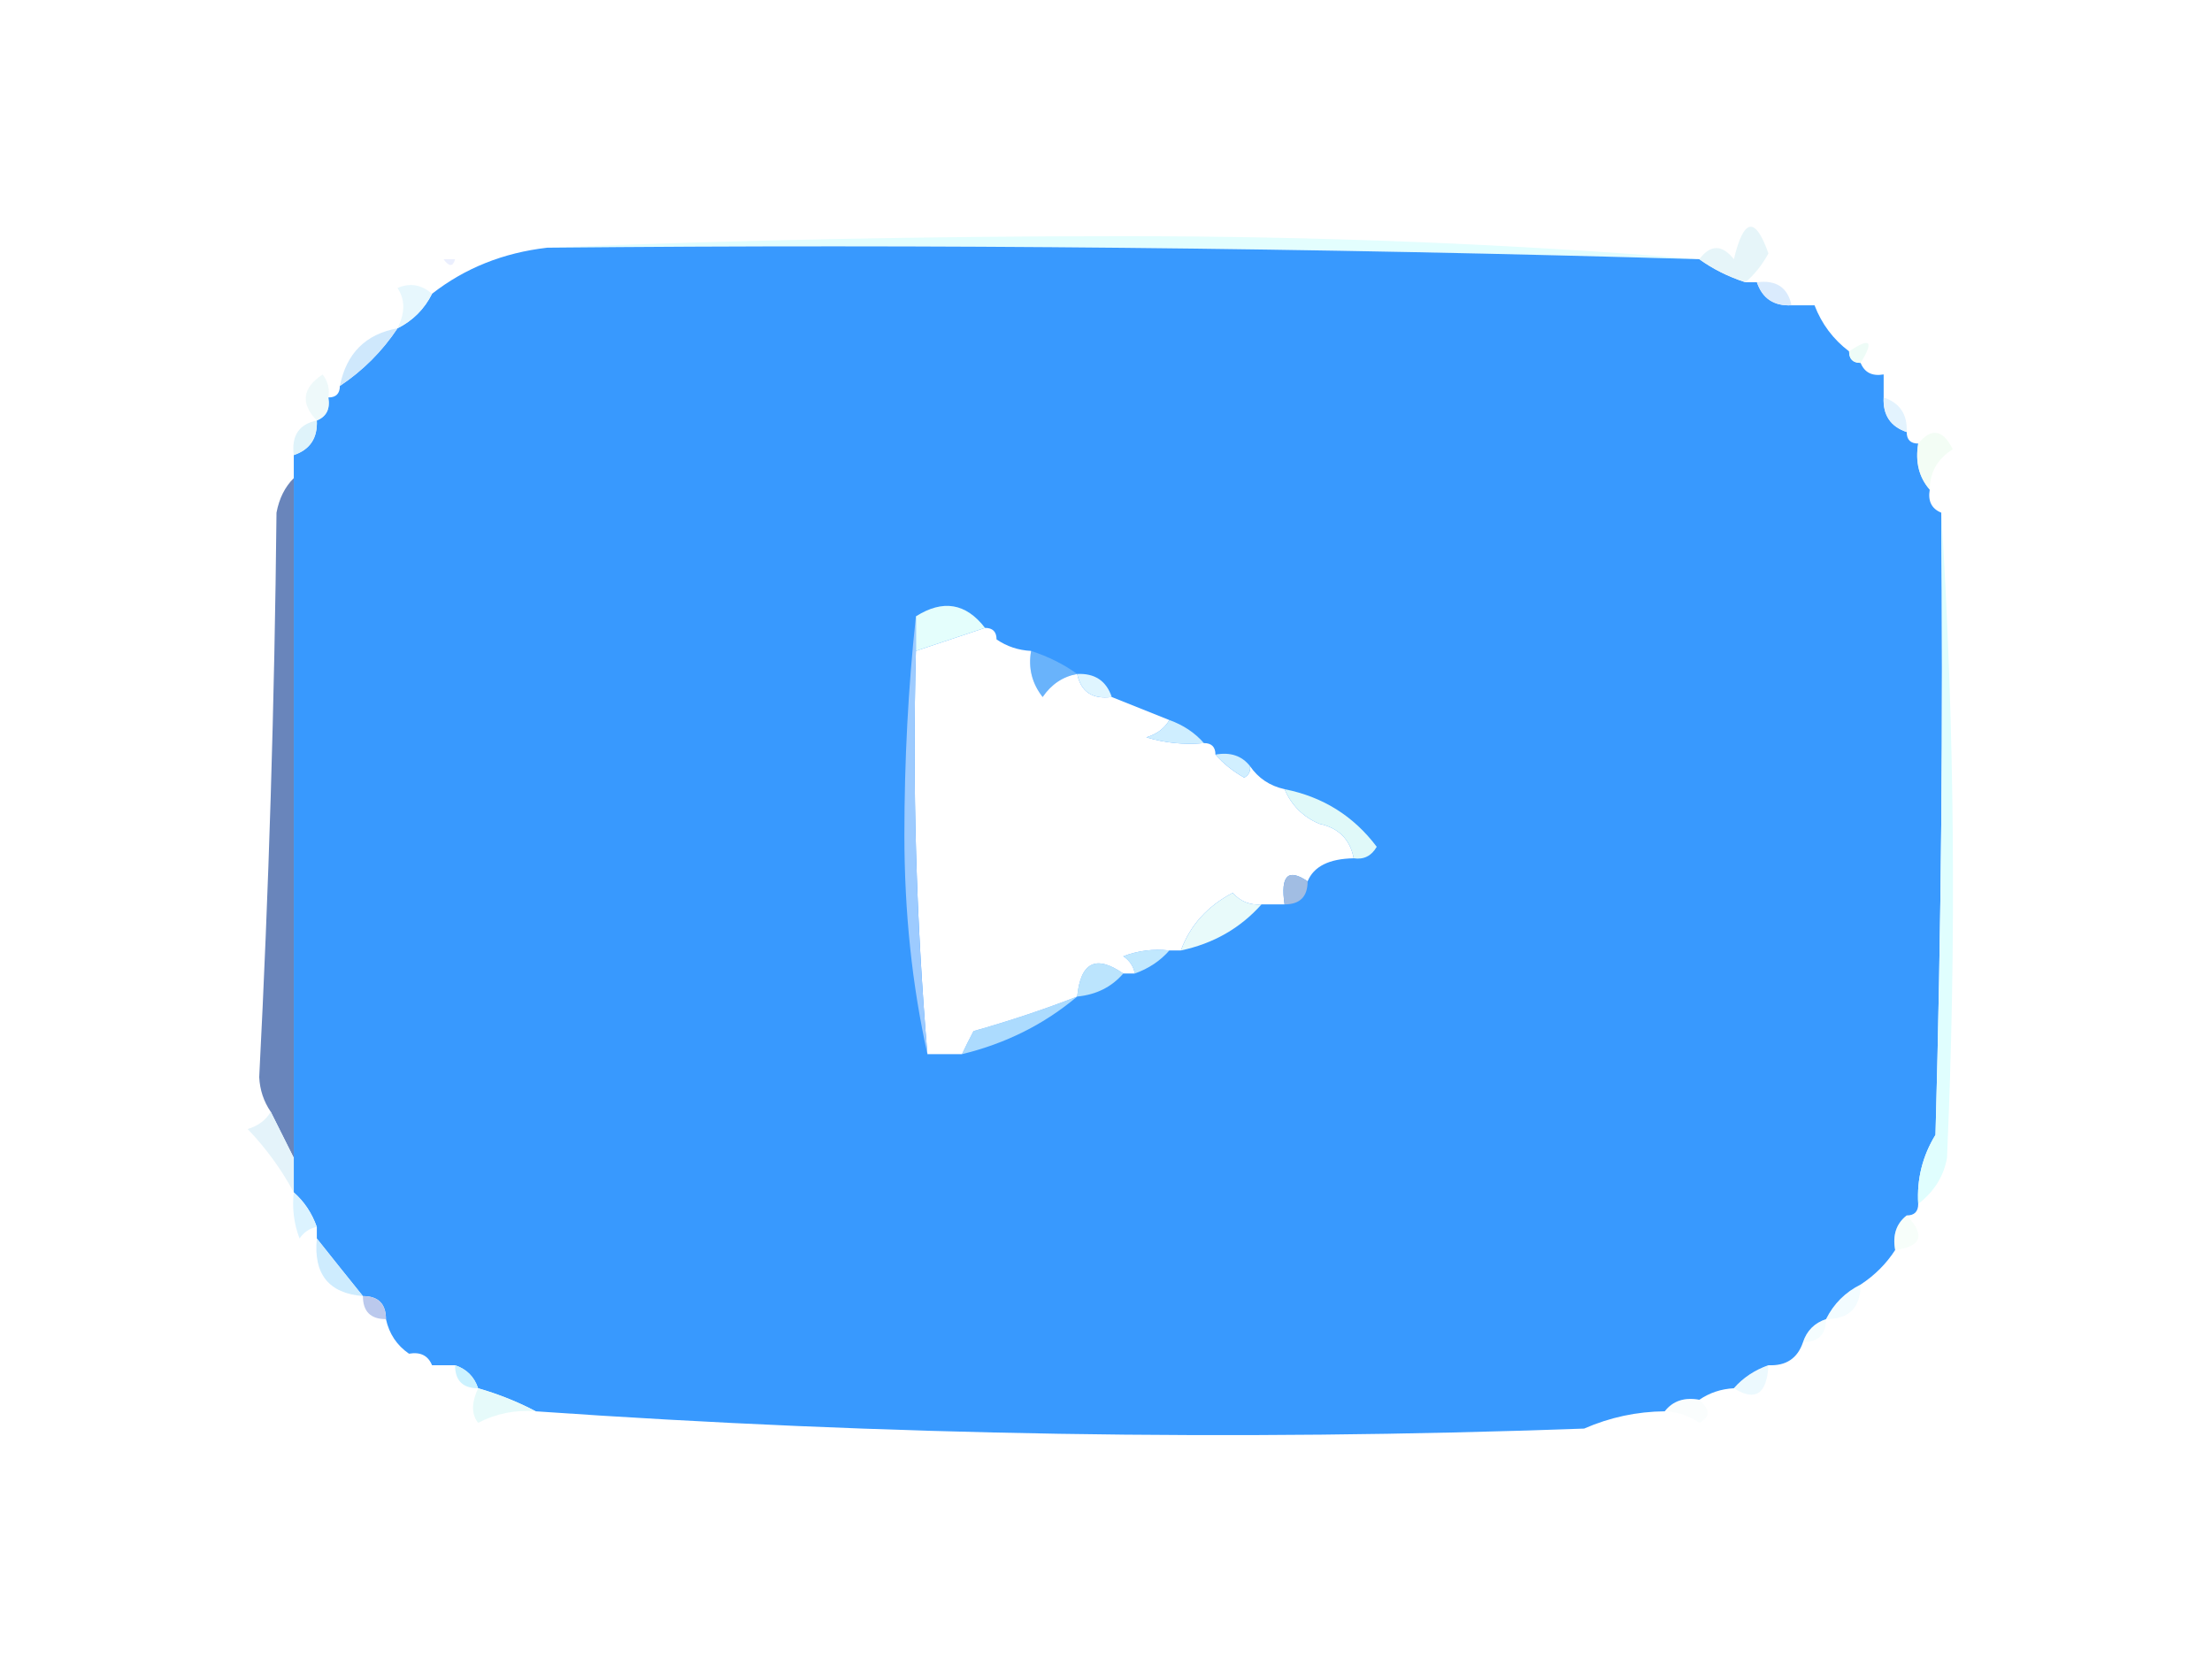
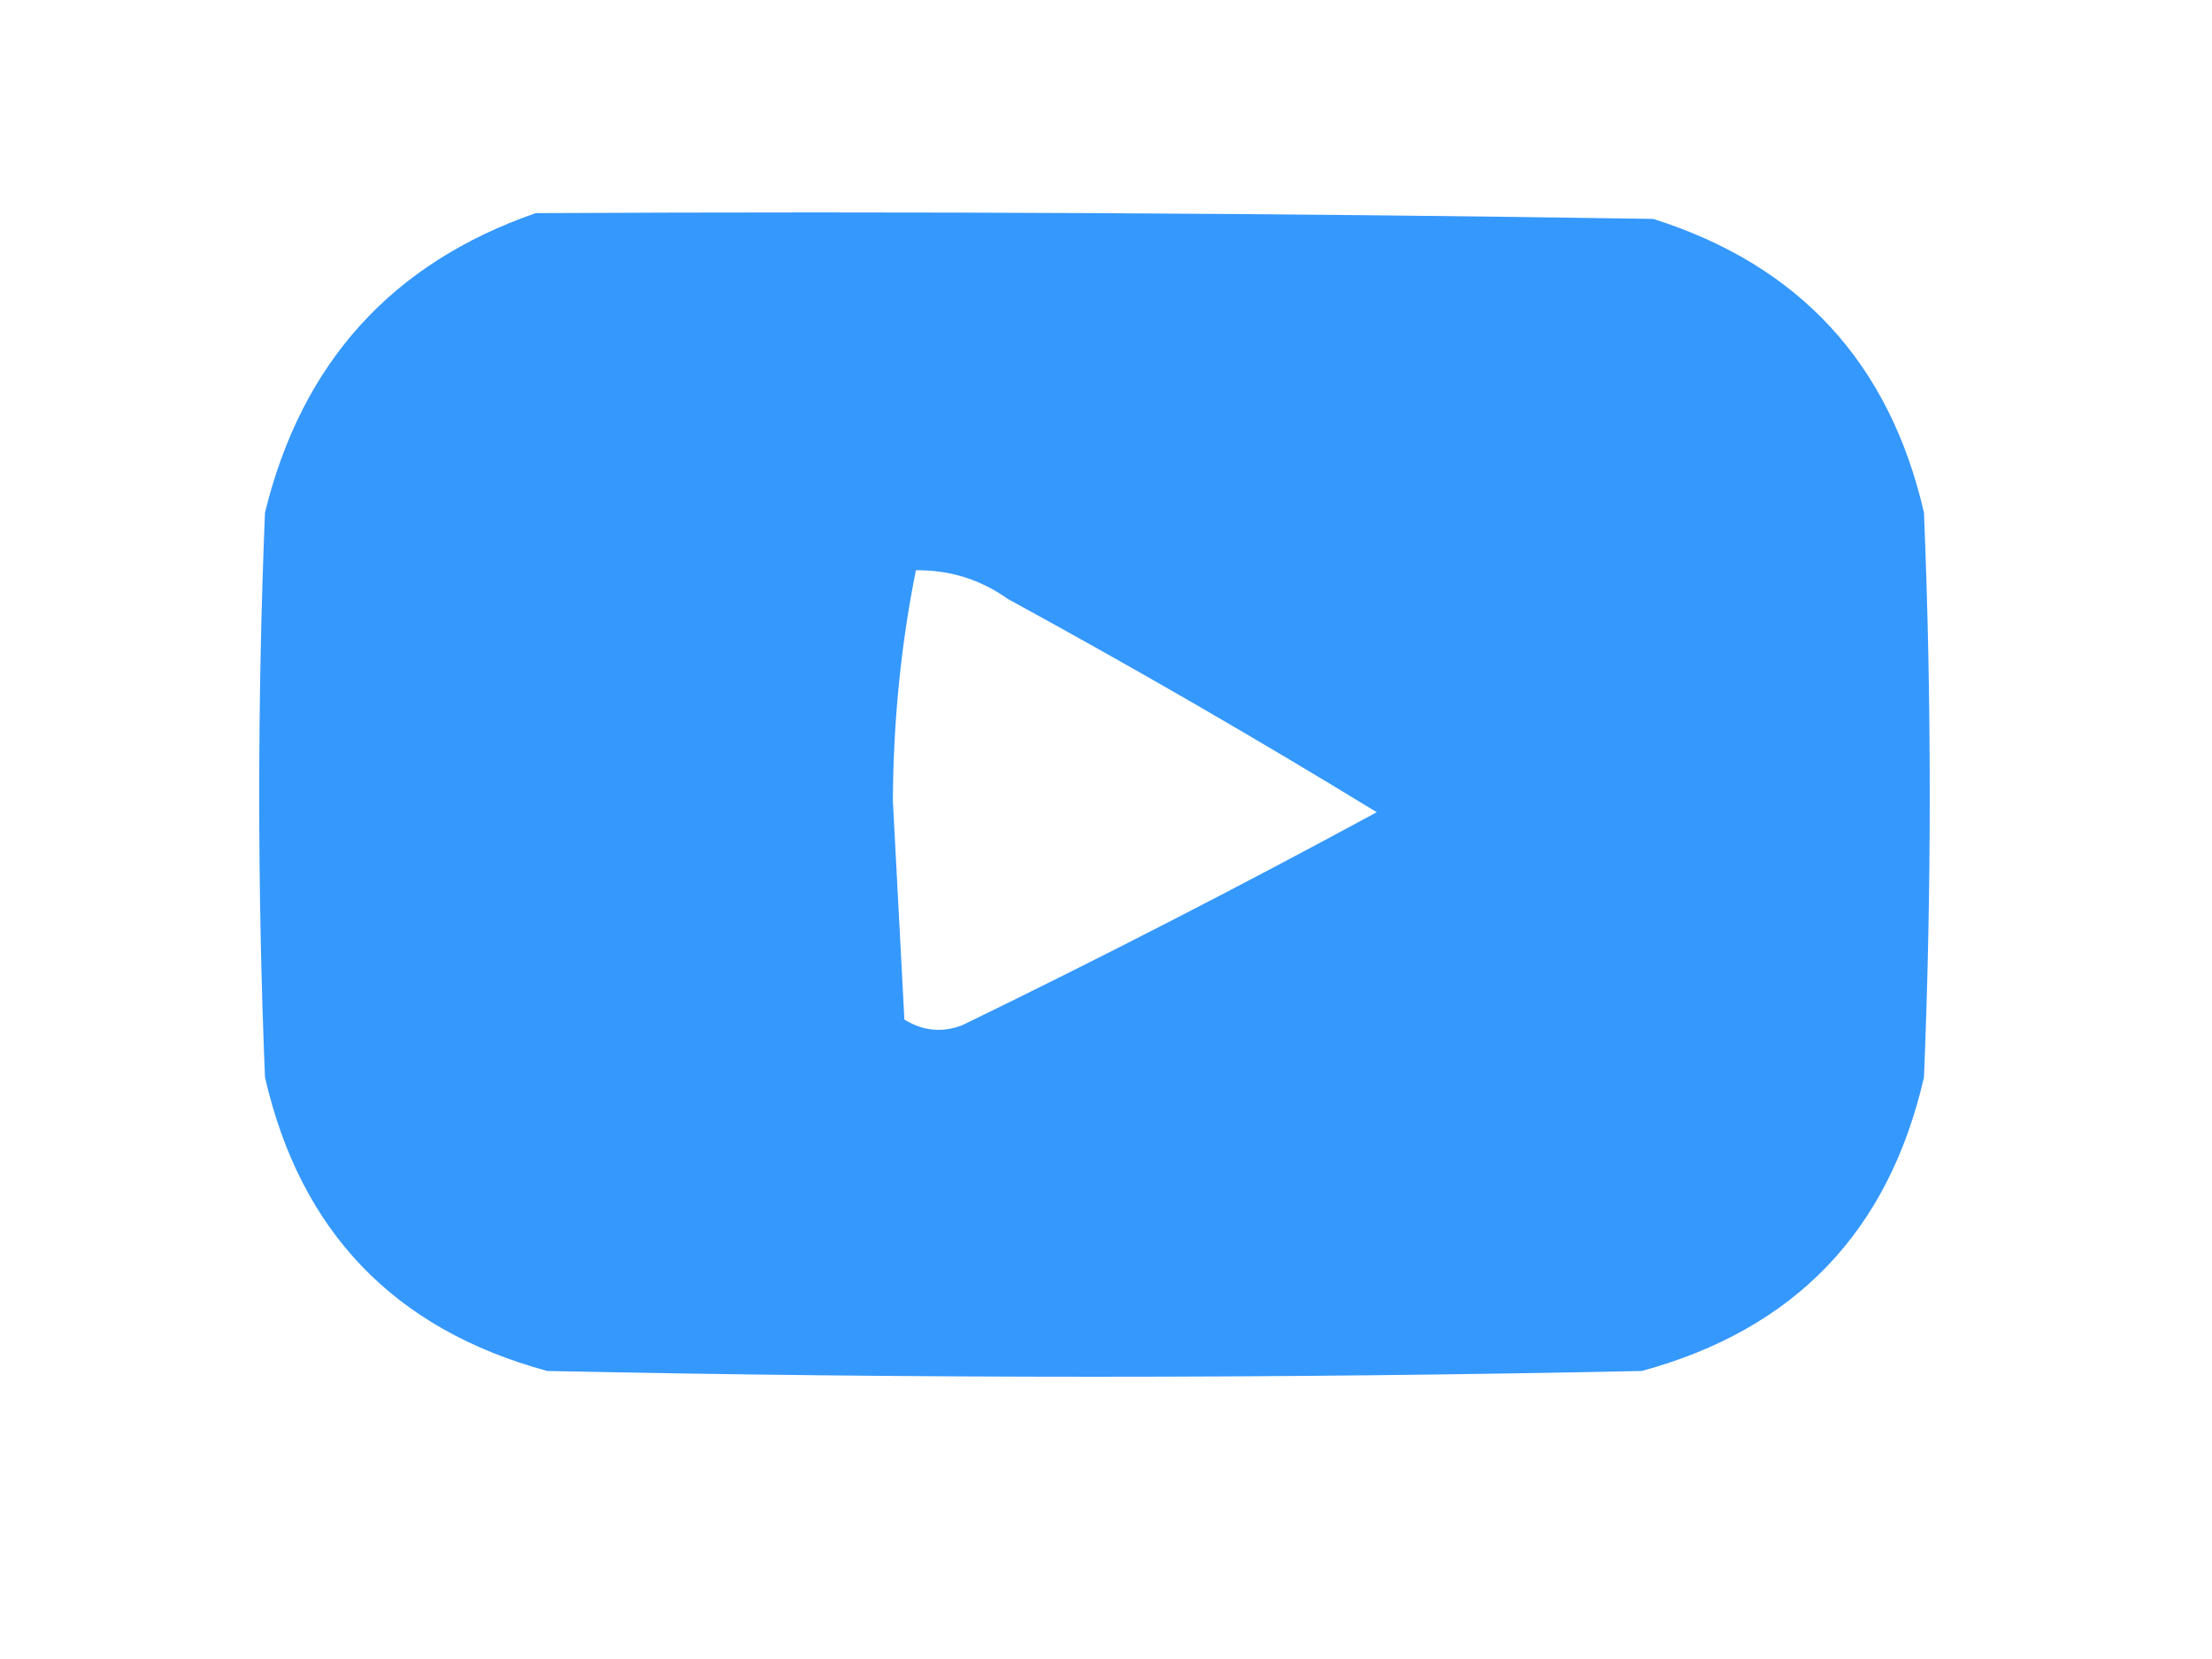
<svg xmlns="http://www.w3.org/2000/svg" version="1.1" width="192px" height="144px" style="shape-rendering:geometricPrecision; text-rendering:geometricPrecision; image-rendering:optimizeQuality; fill-rule:evenodd; clip-rule:evenodd">
  <g>
-     <path style="opacity:1" fill="#e3fefe" d="M 47.5,21.5 C 63.997,20.833 80.663,20.5 97.5,20.5C 114.514,20.5 131.18,21.167 147.5,22.5C 114.21,21.514 80.877,21.181 47.5,21.5 Z" />
-   </g>
-   <g>
-     <path style="opacity:0.667" fill="#fdf5ee" d="M 38.5,22.5 C 37.833,21.167 37.833,21.167 38.5,22.5 Z" />
-   </g>
-   <g>
-     <path style="opacity:1" fill="#fdf3eb" d="M 39.5,21.5 C 40.833,22.167 40.833,22.167 39.5,21.5 Z" />
-   </g>
-   <g>
-     <path style="opacity:1" fill="#ebeffe" d="M 38.5,22.5 C 38.833,22.5 39.167,22.5 39.5,22.5C 39.315,23.17 38.981,23.17 38.5,22.5 Z" />
-   </g>
-   <g>
-     <path style="opacity:1" fill="#3899fe" d="M 47.5,21.5 C 80.877,21.181 114.21,21.514 147.5,22.5C 148.671,23.345 150.005,24.011 151.5,24.5C 151.833,24.5 152.167,24.5 152.5,24.5C 152.973,25.906 153.973,26.573 155.5,26.5C 156.167,26.5 156.833,26.5 157.5,26.5C 158.122,28.122 159.122,29.455 160.5,30.5C 160.5,31.167 160.833,31.5 161.5,31.5C 161.842,32.338 162.508,32.672 163.5,32.5C 163.5,33.167 163.5,33.833 163.5,34.5C 163.427,36.027 164.094,37.027 165.5,37.5C 165.5,38.167 165.833,38.5 166.5,38.5C 166.232,40.099 166.566,41.432 167.5,42.5C 167.328,43.492 167.662,44.158 168.5,44.5C 168.667,62.503 168.5,80.503 168,98.5C 166.872,100.345 166.372,102.345 166.5,104.5C 166.5,105.167 166.167,105.5 165.5,105.5C 164.596,106.209 164.263,107.209 164.5,108.5C 163.728,109.694 162.728,110.694 161.5,111.5C 160.167,112.167 159.167,113.167 158.5,114.5C 157.5,114.833 156.833,115.5 156.5,116.5C 156.027,117.906 155.027,118.573 153.5,118.5C 152.29,118.932 151.29,119.599 150.5,120.5C 149.391,120.557 148.391,120.89 147.5,121.5C 146.209,121.263 145.209,121.596 144.5,122.5C 142.073,122.523 139.74,123.023 137.5,124C 107.072,125.103 76.739,124.603 46.5,122.5C 44.972,121.691 43.306,121.024 41.5,120.5C 41.167,119.5 40.5,118.833 39.5,118.5C 38.833,118.5 38.167,118.5 37.5,118.5C 37.158,117.662 36.492,117.328 35.5,117.5C 34.449,116.778 33.782,115.778 33.5,114.5C 33.5,113.167 32.833,112.5 31.5,112.5C 30.136,110.809 28.803,109.142 27.5,107.5C 27.5,107.167 27.5,106.833 27.5,106.5C 27.068,105.29 26.401,104.29 25.5,103.5C 25.5,102.5 25.5,101.5 25.5,100.5C 25.5,80.833 25.5,61.167 25.5,41.5C 25.5,40.833 25.5,40.167 25.5,39.5C 26.906,39.027 27.573,38.027 27.5,36.5C 28.338,36.158 28.672,35.492 28.5,34.5C 29.167,34.5 29.5,34.167 29.5,33.5C 31.5,32.167 33.167,30.5 34.5,28.5C 35.833,27.833 36.833,26.833 37.5,25.5C 40.354,23.271 43.687,21.938 47.5,21.5 Z M 85.5,54.5 C 86.167,54.5 86.5,54.833 86.5,55.5C 87.391,56.11 88.391,56.443 89.5,56.5C 89.238,57.978 89.571,59.311 90.5,60.5C 91.265,59.388 92.265,58.721 93.5,58.5C 93.821,60.048 94.821,60.715 96.5,60.5C 98.167,61.167 99.833,61.833 101.5,62.5C 101.082,63.222 100.416,63.722 99.5,64C 101.134,64.493 102.801,64.66 104.5,64.5C 105.167,64.5 105.5,64.833 105.5,65.5C 106.172,66.267 107.005,66.934 108,67.5C 108.399,67.272 108.565,66.938 108.5,66.5C 109.222,67.551 110.222,68.218 111.5,68.5C 112.1,69.9 113.1,70.9 114.5,71.5C 116.19,71.856 117.19,72.856 117.5,74.5C 115.364,74.538 114.031,75.205 113.5,76.5C 111.797,75.34 111.131,76.007 111.5,78.5C 110.833,78.5 110.167,78.5 109.5,78.5C 108.504,78.586 107.671,78.252 107,77.5C 104.8,78.651 103.3,80.317 102.5,82.5C 102.167,82.5 101.833,82.5 101.5,82.5C 100.127,82.343 98.793,82.51 97.5,83C 98.056,83.383 98.389,83.883 98.5,84.5C 98.167,84.5 97.833,84.5 97.5,84.5C 95.128,82.852 93.794,83.519 93.5,86.5C 90.613,87.62 87.613,88.62 84.5,89.5C 84.137,90.183 83.804,90.85 83.5,91.5C 82.5,91.5 81.5,91.5 80.5,91.5C 79.522,79.914 79.189,68.247 79.5,56.5C 81.5,55.833 83.5,55.167 85.5,54.5 Z" />
-   </g>
-   <g>
-     <path style="opacity:1" fill="#e6f5f9" d="M 151.5,24.5 C 150.005,24.011 148.671,23.345 147.5,22.5C 148.473,21.209 149.473,21.209 150.5,22.5C 151.356,18.919 152.356,18.753 153.5,22C 152.944,23.011 152.278,23.844 151.5,24.5 Z" />
-   </g>
-   <g>
-     <path style="opacity:0.643" fill="#eefdfe" d="M 157.5,25.5 C 156.833,24.167 156.833,24.167 157.5,25.5 Z" />
-   </g>
-   <g>
-     <path style="opacity:1" fill="#e7f7fd" d="M 37.5,25.5 C 36.833,26.833 35.833,27.833 34.5,28.5C 35.171,27.153 35.171,25.986 34.5,25C 35.577,24.53 36.577,24.697 37.5,25.5 Z" />
-   </g>
-   <g>
-     <path style="opacity:1" fill="#daebfd" d="M 152.5,24.5 C 154.179,24.285 155.179,24.952 155.5,26.5C 153.973,26.573 152.973,25.906 152.5,24.5 Z" />
-   </g>
-   <g>
-     <path style="opacity:0.427" fill="#eef9ee" d="M 157.5,25.5 C 158.833,26.167 158.833,26.167 157.5,25.5 Z" />
-   </g>
-   <g>
-     <path style="opacity:1" fill="#eefcf7" d="M 161.5,31.5 C 160.833,31.5 160.5,31.167 160.5,30.5C 162.346,29.258 162.679,29.591 161.5,31.5 Z" />
-   </g>
-   <g>
-     <path style="opacity:1" fill="#cfe8fc" d="M 34.5,28.5 C 33.167,30.5 31.5,32.167 29.5,33.5C 30.07,30.666 31.736,28.999 34.5,28.5 Z" />
-   </g>
-   <g>
-     <path style="opacity:0.439" fill="#f6f6eb" d="M 163.5,31.5 C 164.833,32.167 164.833,32.167 163.5,31.5 Z" />
-   </g>
-   <g>
-     <path style="opacity:0.643" fill="#e5f6f8" d="M 28.5,34.5 C 28.672,35.492 28.338,36.158 27.5,36.5C 26.065,35.015 26.232,33.682 28,32.5C 28.464,33.094 28.631,33.761 28.5,34.5 Z" />
-   </g>
-   <g>
-     <path style="opacity:0.951" fill="#ddf2fa" d="M 27.5,36.5 C 27.573,38.027 26.906,39.027 25.5,39.5C 25.285,37.821 25.952,36.821 27.5,36.5 Z" />
-   </g>
-   <g>
-     <path style="opacity:1" fill="#e3f3fe" d="M 163.5,34.5 C 164.906,34.973 165.573,35.973 165.5,37.5C 164.094,37.027 163.427,36.027 163.5,34.5 Z" />
-   </g>
-   <g>
-     <path style="opacity:0.78" fill="#f0fdf2" d="M 167.5,42.5 C 166.566,41.432 166.232,40.099 166.5,38.5C 167.648,37.105 168.648,37.272 169.5,39C 168.177,39.816 167.511,40.983 167.5,42.5 Z" />
-   </g>
-   <g>
-     <path style="opacity:1" fill="#e9f1ef" d="M 21.5,51.5 C 22.833,52.167 22.833,52.167 21.5,51.5 Z" />
-   </g>
-   <g>
-     <path style="opacity:1" fill="#6985bb" d="M 25.5,41.5 C 25.5,61.167 25.5,80.833 25.5,100.5C 24.833,99.167 24.167,97.833 23.5,96.5C 22.89,95.609 22.557,94.609 22.5,93.5C 23.331,77.338 23.831,61.005 24,44.5C 24.232,43.263 24.732,42.263 25.5,41.5 Z" />
-   </g>
-   <g>
-     <path style="opacity:1" fill="#e4fefc" d="M 85.5,54.5 C 83.5,55.167 81.5,55.833 79.5,56.5C 79.5,55.5 79.5,54.5 79.5,53.5C 81.842,52.013 83.842,52.346 85.5,54.5 Z" />
-   </g>
-   <g>
-     <path style="opacity:1" fill="#e0fefe" d="M 168.5,44.5 C 169.662,62.995 169.829,81.662 169,100.5C 168.71,102.111 167.877,103.444 166.5,104.5C 166.372,102.345 166.872,100.345 168,98.5C 168.5,80.503 168.667,62.503 168.5,44.5 Z" />
-   </g>
-   <g>
-     <path style="opacity:1" fill="#dff5ff" d="M 93.5,58.5 C 95.027,58.427 96.027,59.094 96.5,60.5C 94.821,60.715 93.821,60.048 93.5,58.5 Z" />
-   </g>
-   <g>
-     <path style="opacity:0.265" fill="#f4faf2" d="M 89.5,56.5 C 90.995,56.989 92.329,57.655 93.5,58.5C 92.265,58.721 91.265,59.388 90.5,60.5C 89.571,59.311 89.238,57.978 89.5,56.5 Z" />
-   </g>
-   <g>
-     <path style="opacity:0.963" fill="#d5f2ff" d="M 101.5,62.5 C 102.71,62.932 103.71,63.599 104.5,64.5C 102.801,64.66 101.134,64.493 99.5,64C 100.416,63.722 101.082,63.222 101.5,62.5 Z" />
-   </g>
-   <g>
-     <path style="opacity:1" fill="#d1efff" d="M 105.5,65.5 C 106.791,65.263 107.791,65.596 108.5,66.5C 108.565,66.938 108.399,67.272 108,67.5C 107.005,66.934 106.172,66.267 105.5,65.5 Z" />
-   </g>
-   <g>
-     <path style="opacity:1" fill="#e0f9f9" d="M 111.5,68.5 C 114.82,69.158 117.487,70.825 119.5,73.5C 119.043,74.297 118.376,74.631 117.5,74.5C 117.19,72.856 116.19,71.856 114.5,71.5C 113.1,70.9 112.1,69.9 111.5,68.5 Z" />
-   </g>
-   <g>
-     <path style="opacity:1" fill="#9dcbff" d="M 79.5,53.5 C 79.5,54.5 79.5,55.5 79.5,56.5C 79.189,68.247 79.522,79.914 80.5,91.5C 79.17,85.537 78.504,79.204 78.5,72.5C 78.5,65.991 78.834,59.658 79.5,53.5 Z" />
-   </g>
-   <g>
-     <path style="opacity:1" fill="#a1bde3" d="M 113.5,76.5 C 113.5,77.833 112.833,78.5 111.5,78.5C 111.131,76.007 111.797,75.34 113.5,76.5 Z" />
-   </g>
-   <g>
-     <path style="opacity:1" fill="#e8fafa" d="M 109.5,78.5 C 107.65,80.572 105.317,81.905 102.5,82.5C 103.3,80.317 104.8,78.651 107,77.5C 107.671,78.252 108.504,78.586 109.5,78.5 Z" />
-   </g>
-   <g>
-     <path style="opacity:0.796" fill="#e5fcfe" d="M 101.5,82.5 C 100.71,83.401 99.71,84.068 98.5,84.5C 98.389,83.883 98.056,83.383 97.5,83C 98.793,82.51 100.127,82.343 101.5,82.5 Z" />
-   </g>
-   <g>
-     <path style="opacity:0.741" fill="#e9fefc" d="M 97.5,84.5 C 96.486,85.674 95.153,86.34 93.5,86.5C 93.794,83.519 95.128,82.852 97.5,84.5 Z" />
-   </g>
-   <g>
-     <path style="opacity:0.677" fill="#e3fafe" d="M 93.5,86.5 C 90.632,88.912 87.299,90.579 83.5,91.5C 83.804,90.85 84.137,90.183 84.5,89.5C 87.613,88.62 90.613,87.62 93.5,86.5 Z" />
-   </g>
-   <g>
-     <path style="opacity:1" fill="#edfefe" d="M 22.5,93.5 C 21.833,92.167 21.833,92.167 22.5,93.5 Z" />
-   </g>
-   <g>
-     <path style="opacity:1" fill="#e4f3fa" d="M 23.5,96.5 C 24.167,97.833 24.833,99.167 25.5,100.5C 25.5,101.5 25.5,102.5 25.5,103.5C 24.438,101.518 23.105,99.685 21.5,98C 22.416,97.722 23.082,97.222 23.5,96.5 Z" />
-   </g>
-   <g>
-     <path style="opacity:1" fill="#dcf3ff" d="M 25.5,103.5 C 26.401,104.29 27.068,105.29 27.5,106.5C 26.883,106.611 26.383,106.944 26,107.5C 25.51,106.207 25.343,104.873 25.5,103.5 Z" />
-   </g>
-   <g>
-     <path style="opacity:0.373" fill="#e9fcf1" d="M 165.5,105.5 C 167.129,107.196 166.796,108.196 164.5,108.5C 164.263,107.209 164.596,106.209 165.5,105.5 Z" />
-   </g>
-   <g>
-     <path style="opacity:0.951" fill="#ccebfe" d="M 27.5,107.5 C 28.803,109.142 30.136,110.809 31.5,112.5C 28.53,112.254 27.197,110.588 27.5,107.5 Z" />
-   </g>
-   <g>
-     <path style="opacity:1" fill="#bbc9ed" d="M 31.5,112.5 C 32.833,112.5 33.5,113.167 33.5,114.5C 32.167,114.5 31.5,113.833 31.5,112.5 Z" />
-   </g>
-   <g>
-     <path style="opacity:0.263" fill="#d2f4fe" d="M 161.5,111.5 C 161.5,113.5 160.5,114.5 158.5,114.5C 159.167,113.167 160.167,112.167 161.5,111.5 Z" />
-   </g>
-   <g>
-     <path style="opacity:0.259" fill="#daf8fc" d="M 158.5,114.5 C 158.5,115.833 157.833,116.5 156.5,116.5C 156.833,115.5 157.5,114.833 158.5,114.5 Z" />
-   </g>
-   <g>
-     <path style="opacity:0.925" fill="#f4eefe" d="M 35.5,117.5 C 34.833,118.167 34.833,118.167 35.5,117.5 Z" />
-   </g>
-   <g>
-     <path style="opacity:0.925" fill="#f9ecf0" d="M 37.5,118.5 C 36.833,119.167 36.833,119.167 37.5,118.5 Z" />
-   </g>
-   <g>
-     <path style="opacity:1" fill="#ccf2ff" d="M 39.5,118.5 C 40.5,118.833 41.167,119.5 41.5,120.5C 40.167,120.5 39.5,119.833 39.5,118.5 Z" />
-   </g>
-   <g>
-     <path style="opacity:0.475" fill="#d8f2fd" d="M 153.5,118.5 C 153.368,121.007 152.368,121.674 150.5,120.5C 151.29,119.599 152.29,118.932 153.5,118.5 Z" />
-   </g>
-   <g>
-     <path style="opacity:1" fill="#e6fafa" d="M 41.5,120.5 C 43.306,121.024 44.972,121.691 46.5,122.5C 44.738,122.357 43.071,122.691 41.5,123.5C 40.913,122.767 40.913,121.767 41.5,120.5 Z" />
-   </g>
-   <g>
-     <path style="opacity:0.263" fill="#fbecf3" d="M 149.5,121.5 C 150.833,122.167 150.833,122.167 149.5,121.5 Z" />
-   </g>
-   <g>
-     <path style="opacity:0.188" fill="#e5f7f7" d="M 144.5,122.5 C 145.209,121.596 146.209,121.263 147.5,121.5C 148.463,122.363 148.463,123.03 147.5,123.5C 146.583,122.873 145.583,122.539 144.5,122.5 Z" />
+     <path style="opacity:1" fill="#3598fd" d="M 46.5,18.5 C 78.835,18.333 111.168,18.5 143.5,19C 156.181,23.015 164.014,31.515 167,44.5C 167.667,60.833 167.667,77.167 167,93.5C 163.935,106.898 155.768,115.398 142.5,119C 110.833,119.667 79.167,119.667 47.5,119C 34.231,115.398 26.065,106.898 23,93.5C 22.333,77.167 22.333,60.833 23,44.5C 26.175,31.498 34.008,22.831 46.5,18.5 Z M 79.5,49.5 C 82.424,49.46 85.091,50.293 87.5,52C 98.366,57.929 109.032,64.096 119.5,70.5C 107.657,76.922 95.657,83.089 83.5,89C 81.765,89.651 80.098,89.485 78.5,88.5C 78.167,82.167 77.833,75.833 77.5,69.5C 77.539,62.595 78.206,55.929 79.5,49.5 Z" />
  </g>
</svg>
